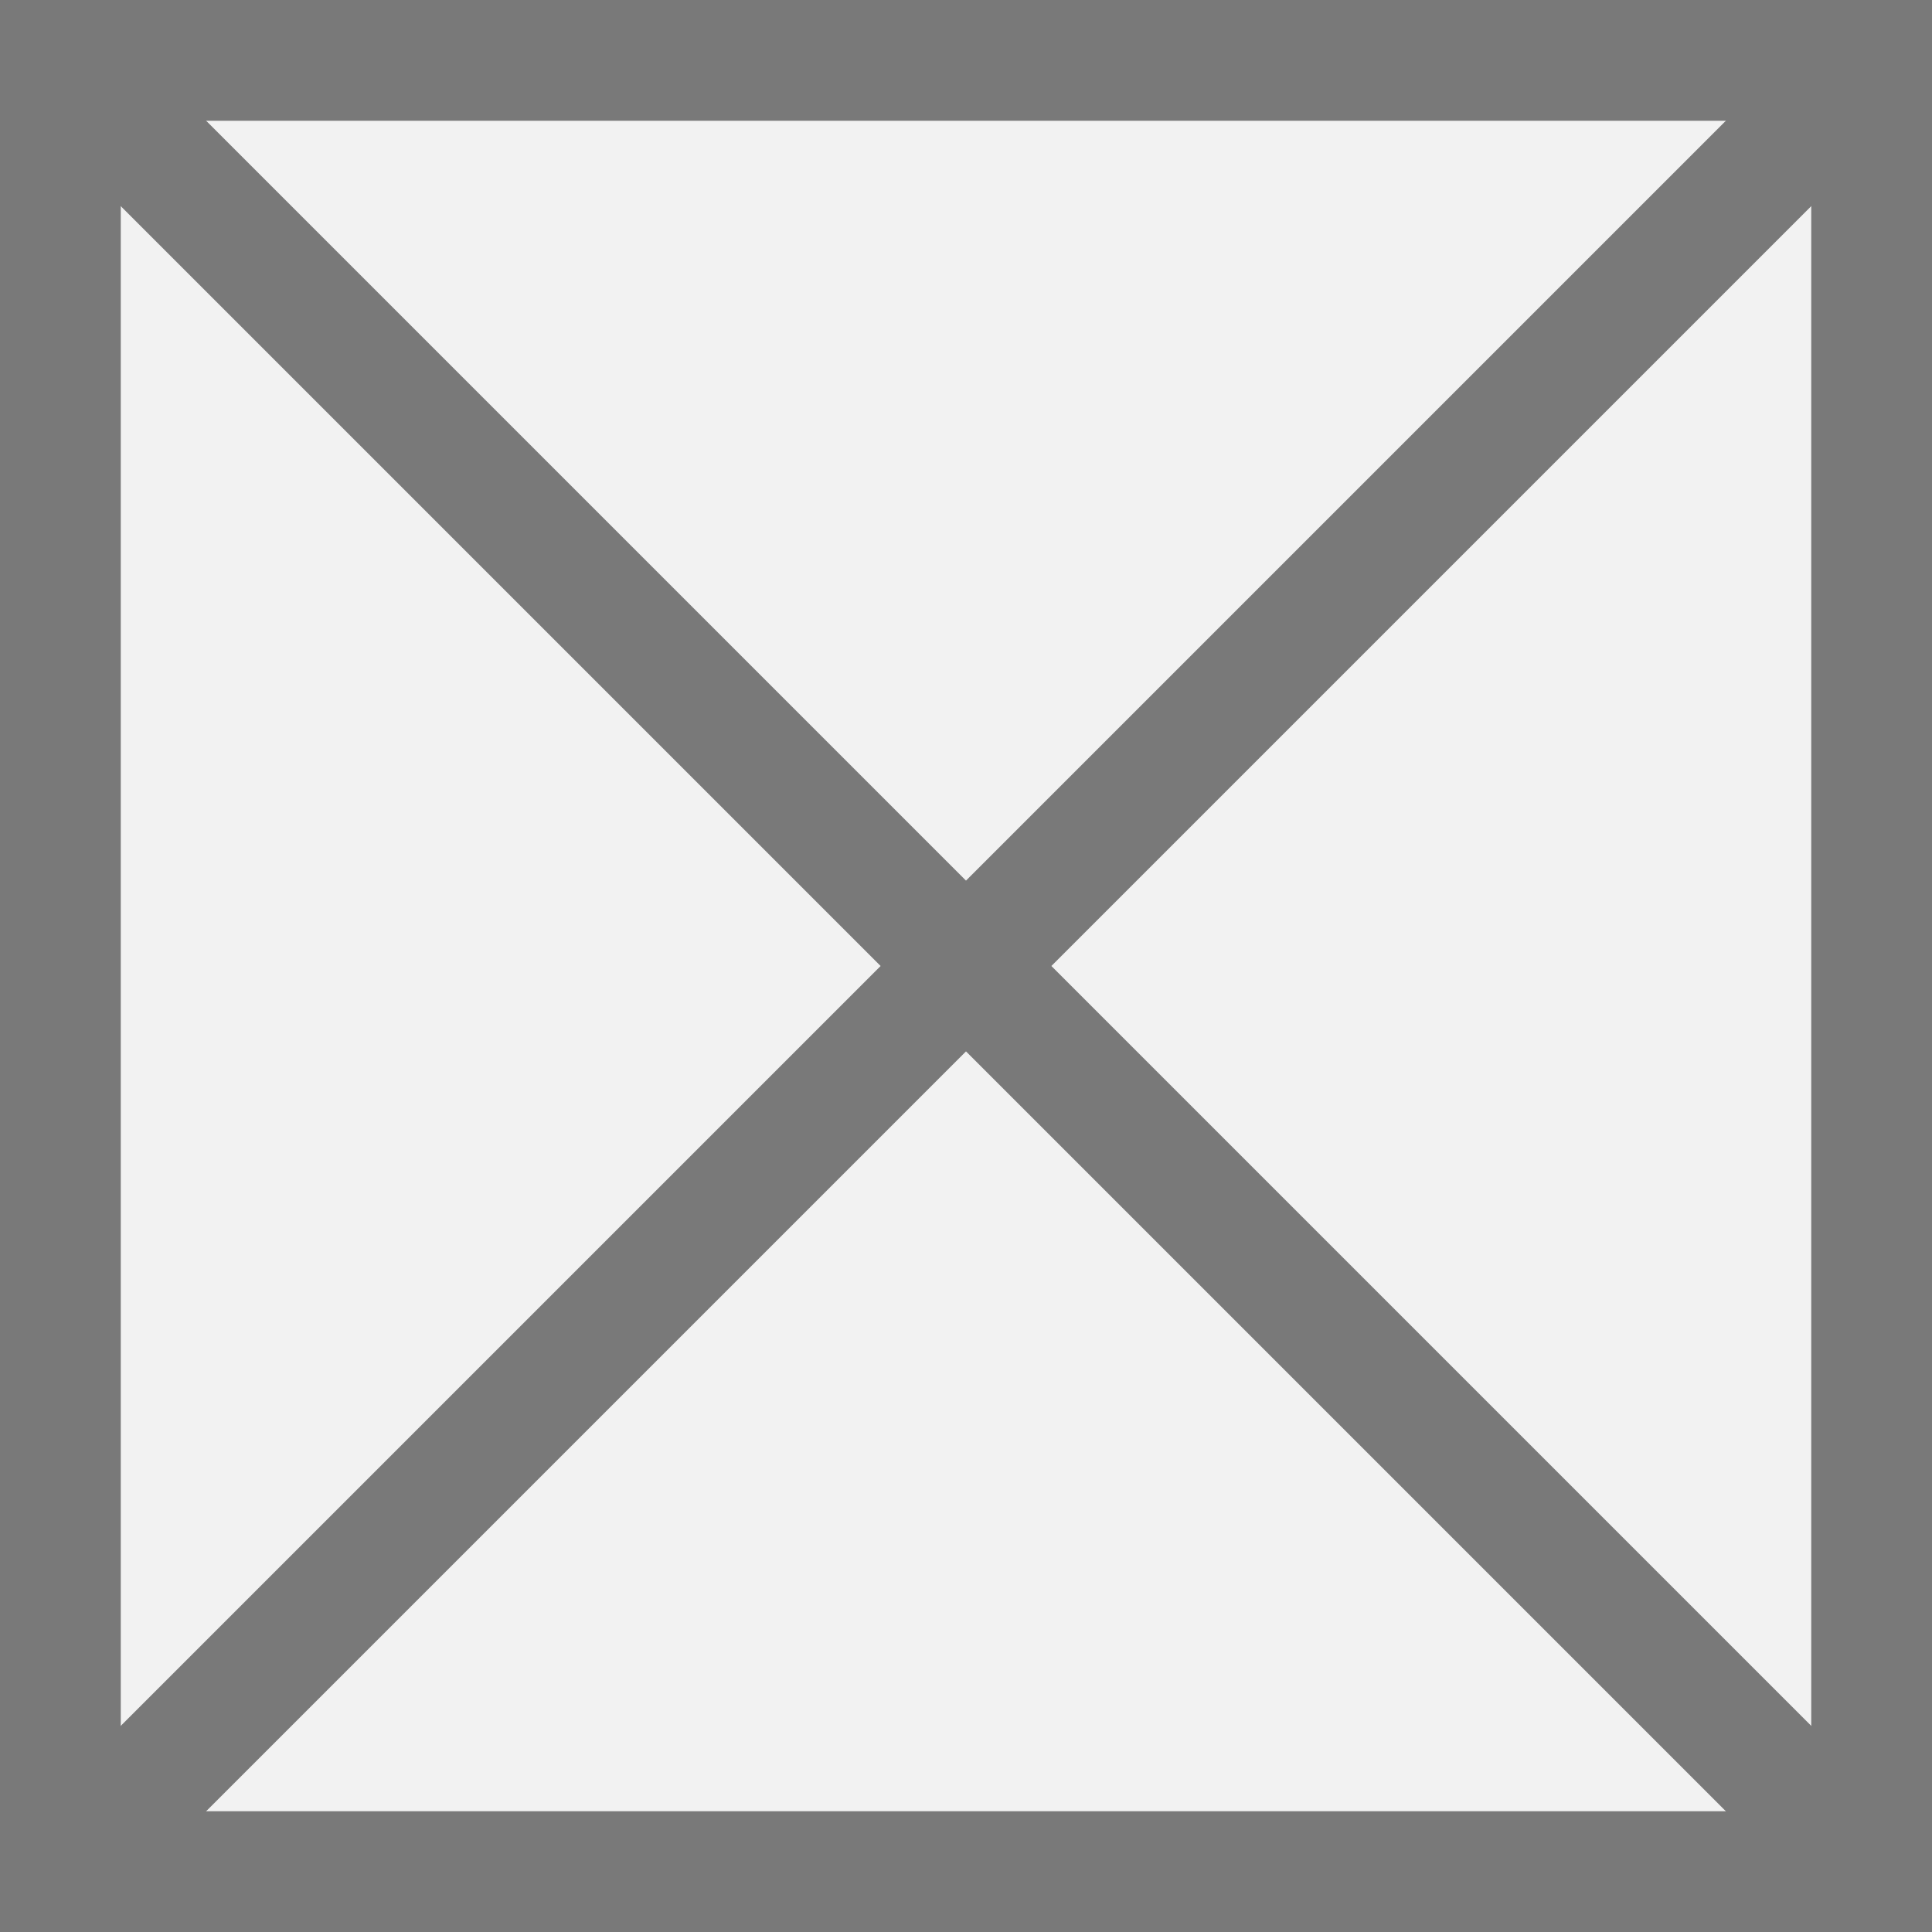
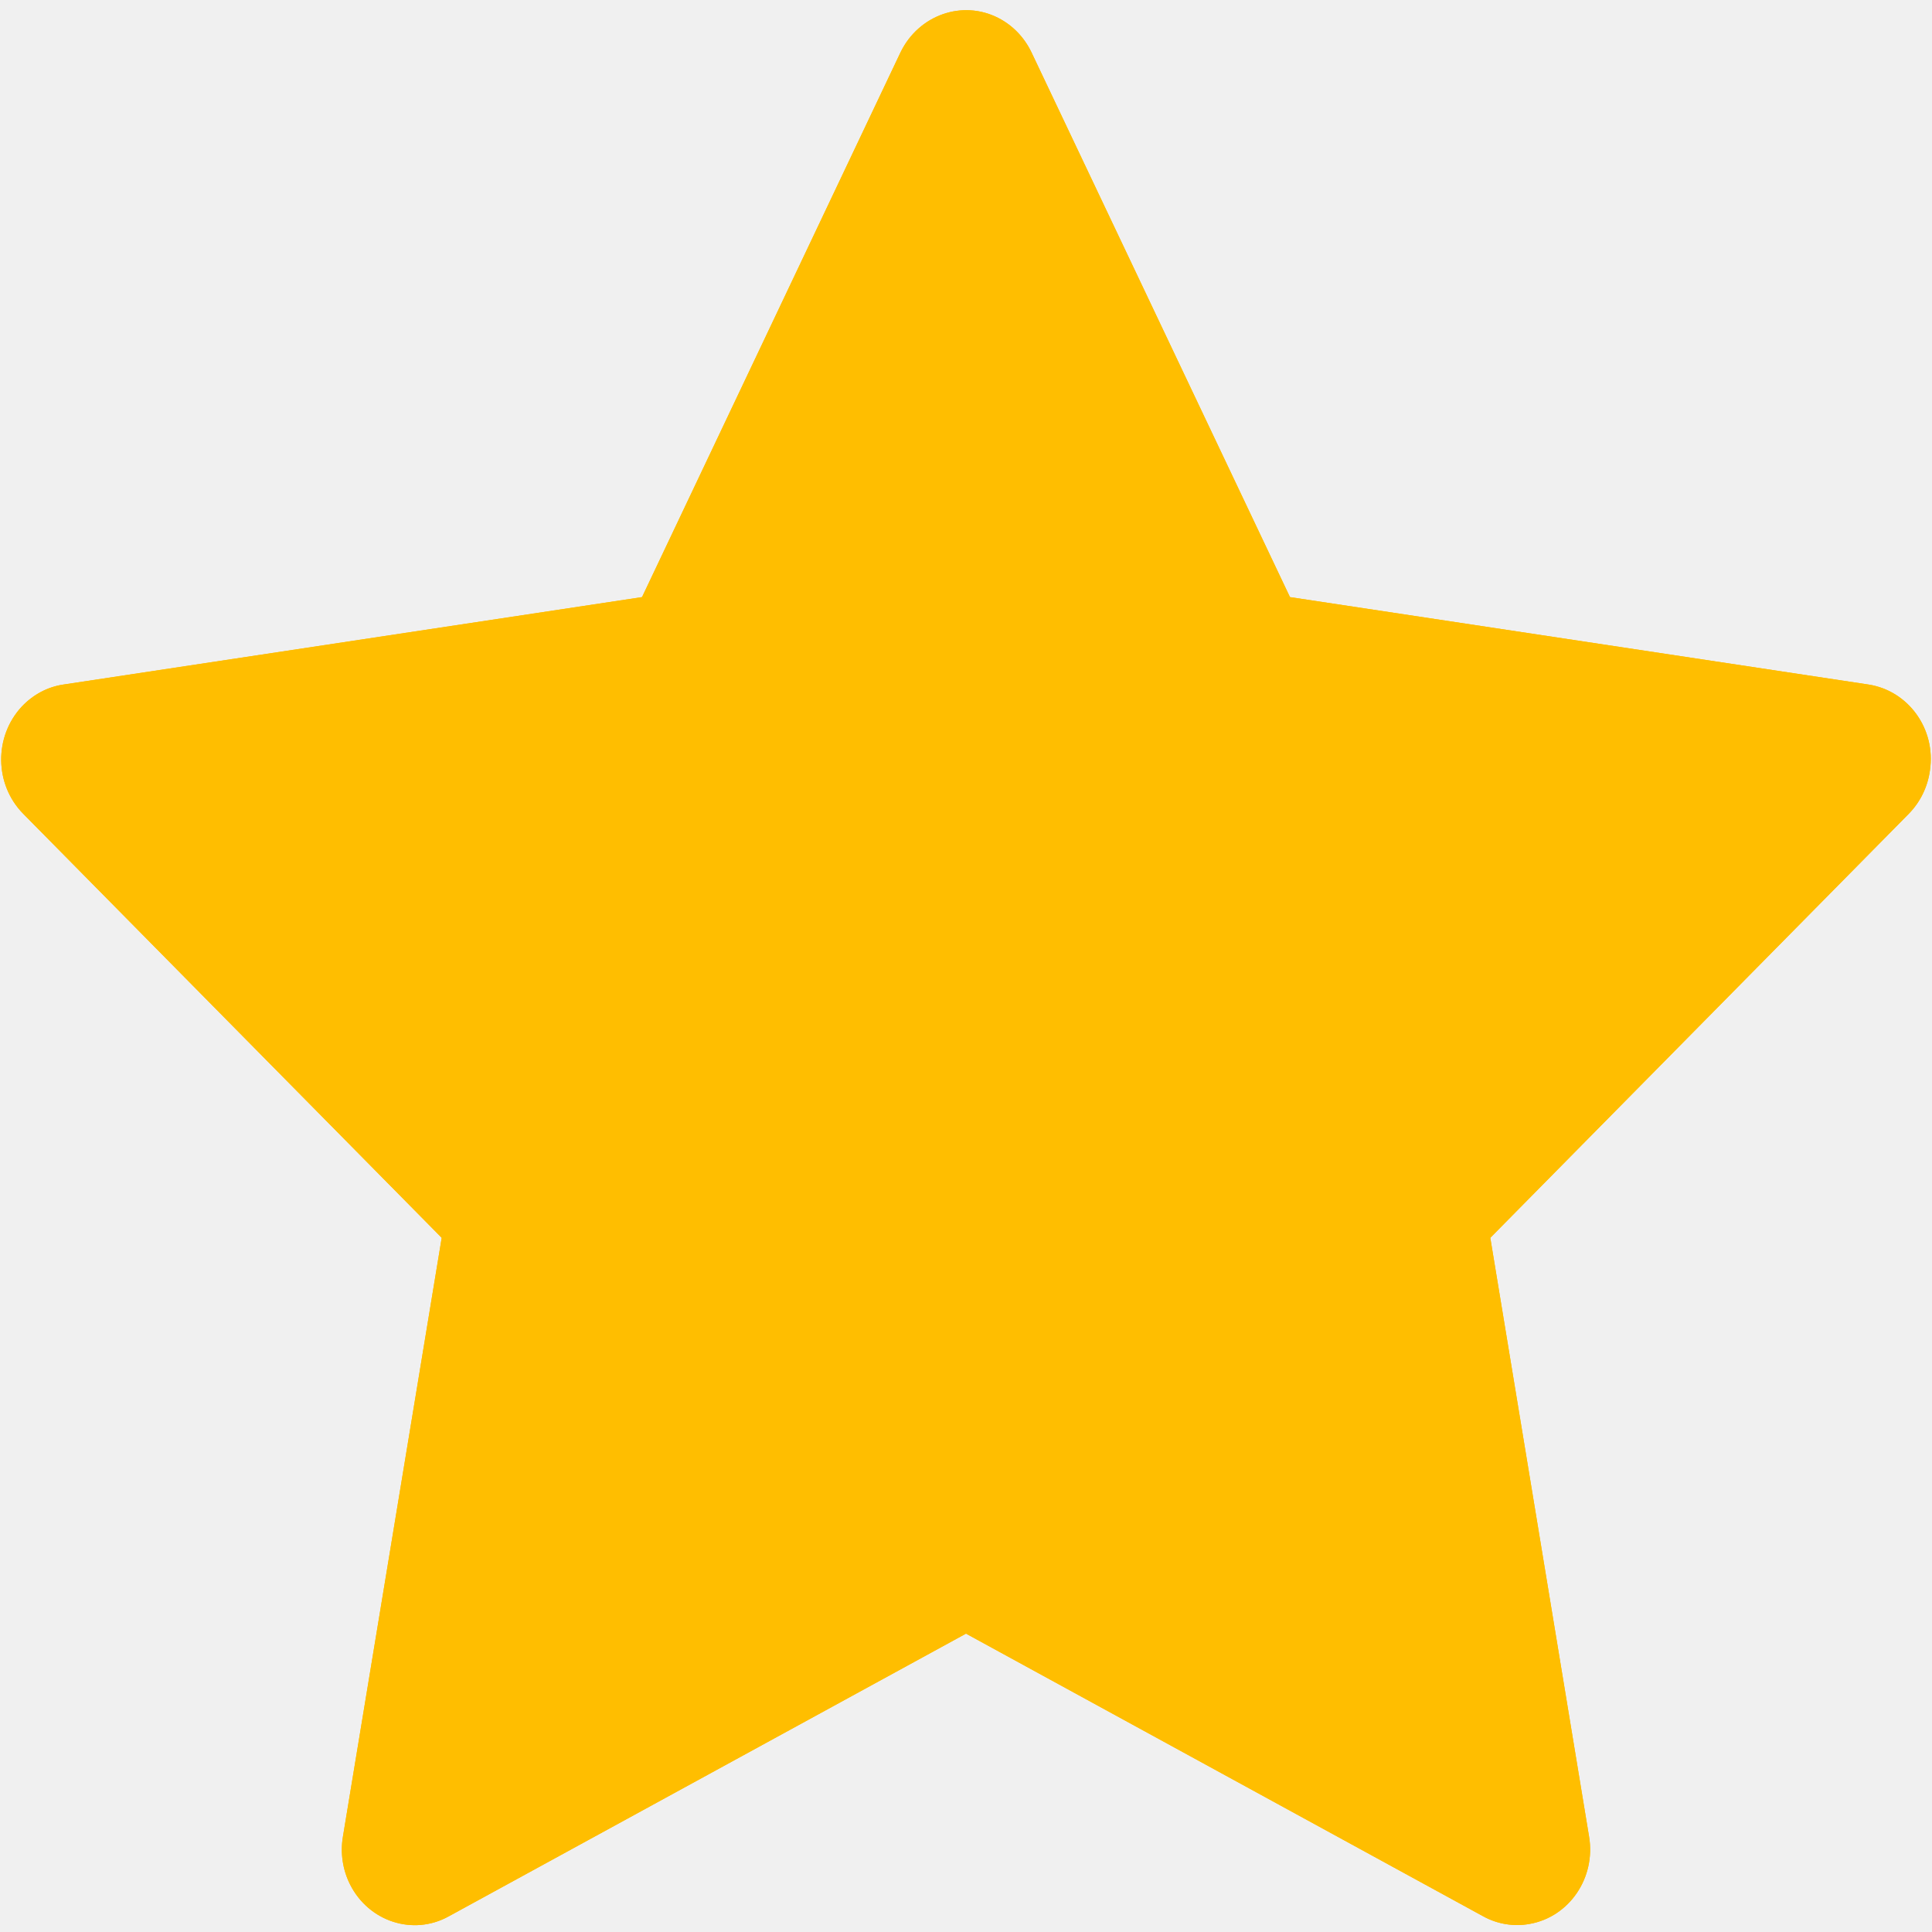
<svg xmlns="http://www.w3.org/2000/svg" version="1.1" width="16px" height="16px">
-   <g transform="matrix(1 0 0 1 -130 -1269 )">
-     <path d="M 130.5 1269.5  L 145.5 1269.5  L 145.5 1284.5  L 130.5 1284.5  L 130.5 1269.5  Z " fill-rule="nonzero" fill="#f2f2f2" stroke="none" />
-     <path d="M 130.5 1269.5  L 145.5 1269.5  L 145.5 1284.5  L 130.5 1284.5  L 130.5 1269.5  Z " stroke-width="1" stroke="#797979" fill="none" />
-     <path d="M 130.354 1269.354  L 145.646 1284.646  M 145.646 1269.354  L 130.354 1284.646  " stroke-width="1" stroke="#797979" fill="none" />
+   <defs>
+     <mask fill="white" id="clip132">
+       <path d="M 15.983 6.38  C 16.034 6.037  15.804 5.72  15.474 5.669  L 10.683 4.945  L 8.542 0.433  C 8.483 0.31  8.387 0.21  8.268 0.149  C 7.97 -0.004  7.608 0.124  7.458 0.433  L 5.317 4.945  L 0.526 5.669  C 0.394 5.688  0.274 5.753  0.181 5.851  C -0.051 6.1  -0.047 6.496  0.192 6.739  L 3.658 10.251  L 2.84 15.21  C 2.817 15.345  2.838 15.486  2.9 15.608  C 3.055 15.914  3.421 16.033  3.715 15.871  L 8 13.529  L 12.285 15.871  C 12.402 15.935  12.538 15.957  12.668 15.933  C 12.996 15.875  13.217 15.551  13.16 15.21  L 12.342 10.251  L 15.808 6.739  C 15.902 6.643  15.964 6.518  15.983 6.38  Z " fill-rule="evenodd" />
+     </mask>
+   </defs>
+   <g>
+     <path d="M 15.983 6.38  C 16.034 6.037  15.804 5.72  15.474 5.669  L 10.683 4.945  L 8.542 0.433  C 8.483 0.31  8.387 0.21  8.268 0.149  C 7.97 -0.004  7.608 0.124  7.458 0.433  L 5.317 4.945  L 0.526 5.669  C 0.394 5.688  0.274 5.753  0.181 5.851  C -0.051 6.1  -0.047 6.496  0.192 6.739  L 3.658 10.251  L 2.84 15.21  C 2.817 15.345  2.838 15.486  2.9 15.608  C 3.055 15.914  3.421 16.033  3.715 15.871  L 8 13.529  L 12.285 15.871  C 12.402 15.935  12.538 15.957  12.668 15.933  C 12.996 15.875  13.217 15.551  13.16 15.21  L 12.342 10.251  L 15.808 6.739  C 15.902 6.643  15.964 6.518  15.983 6.38  Z " fill-rule="nonzero" fill="#ffbe00" stroke="none" />
+     <path d="M 15.983 6.38  C 16.034 6.037  15.804 5.72  15.474 5.669  L 10.683 4.945  L 8.542 0.433  C 8.483 0.31  8.387 0.21  8.268 0.149  C 7.97 -0.004  7.608 0.124  7.458 0.433  L 5.317 4.945  L 0.526 5.669  C 0.394 5.688  0.274 5.753  0.181 5.851  C -0.051 6.1  -0.047 6.496  0.192 6.739  L 3.658 10.251  L 2.84 15.21  C 2.817 15.345  2.838 15.486  2.9 15.608  C 3.055 15.914  3.421 16.033  3.715 15.871  L 8 13.529  L 12.285 15.871  C 12.402 15.935  12.538 15.957  12.668 15.933  C 12.996 15.875  13.217 15.551  13.16 15.21  L 12.342 10.251  L 15.808 6.739  C 15.902 6.643  15.964 6.518  15.983 6.38  Z " stroke-width="2" stroke="#ffbe00" fill="none" mask="url(#clip132)" />
  </g>
</svg>
